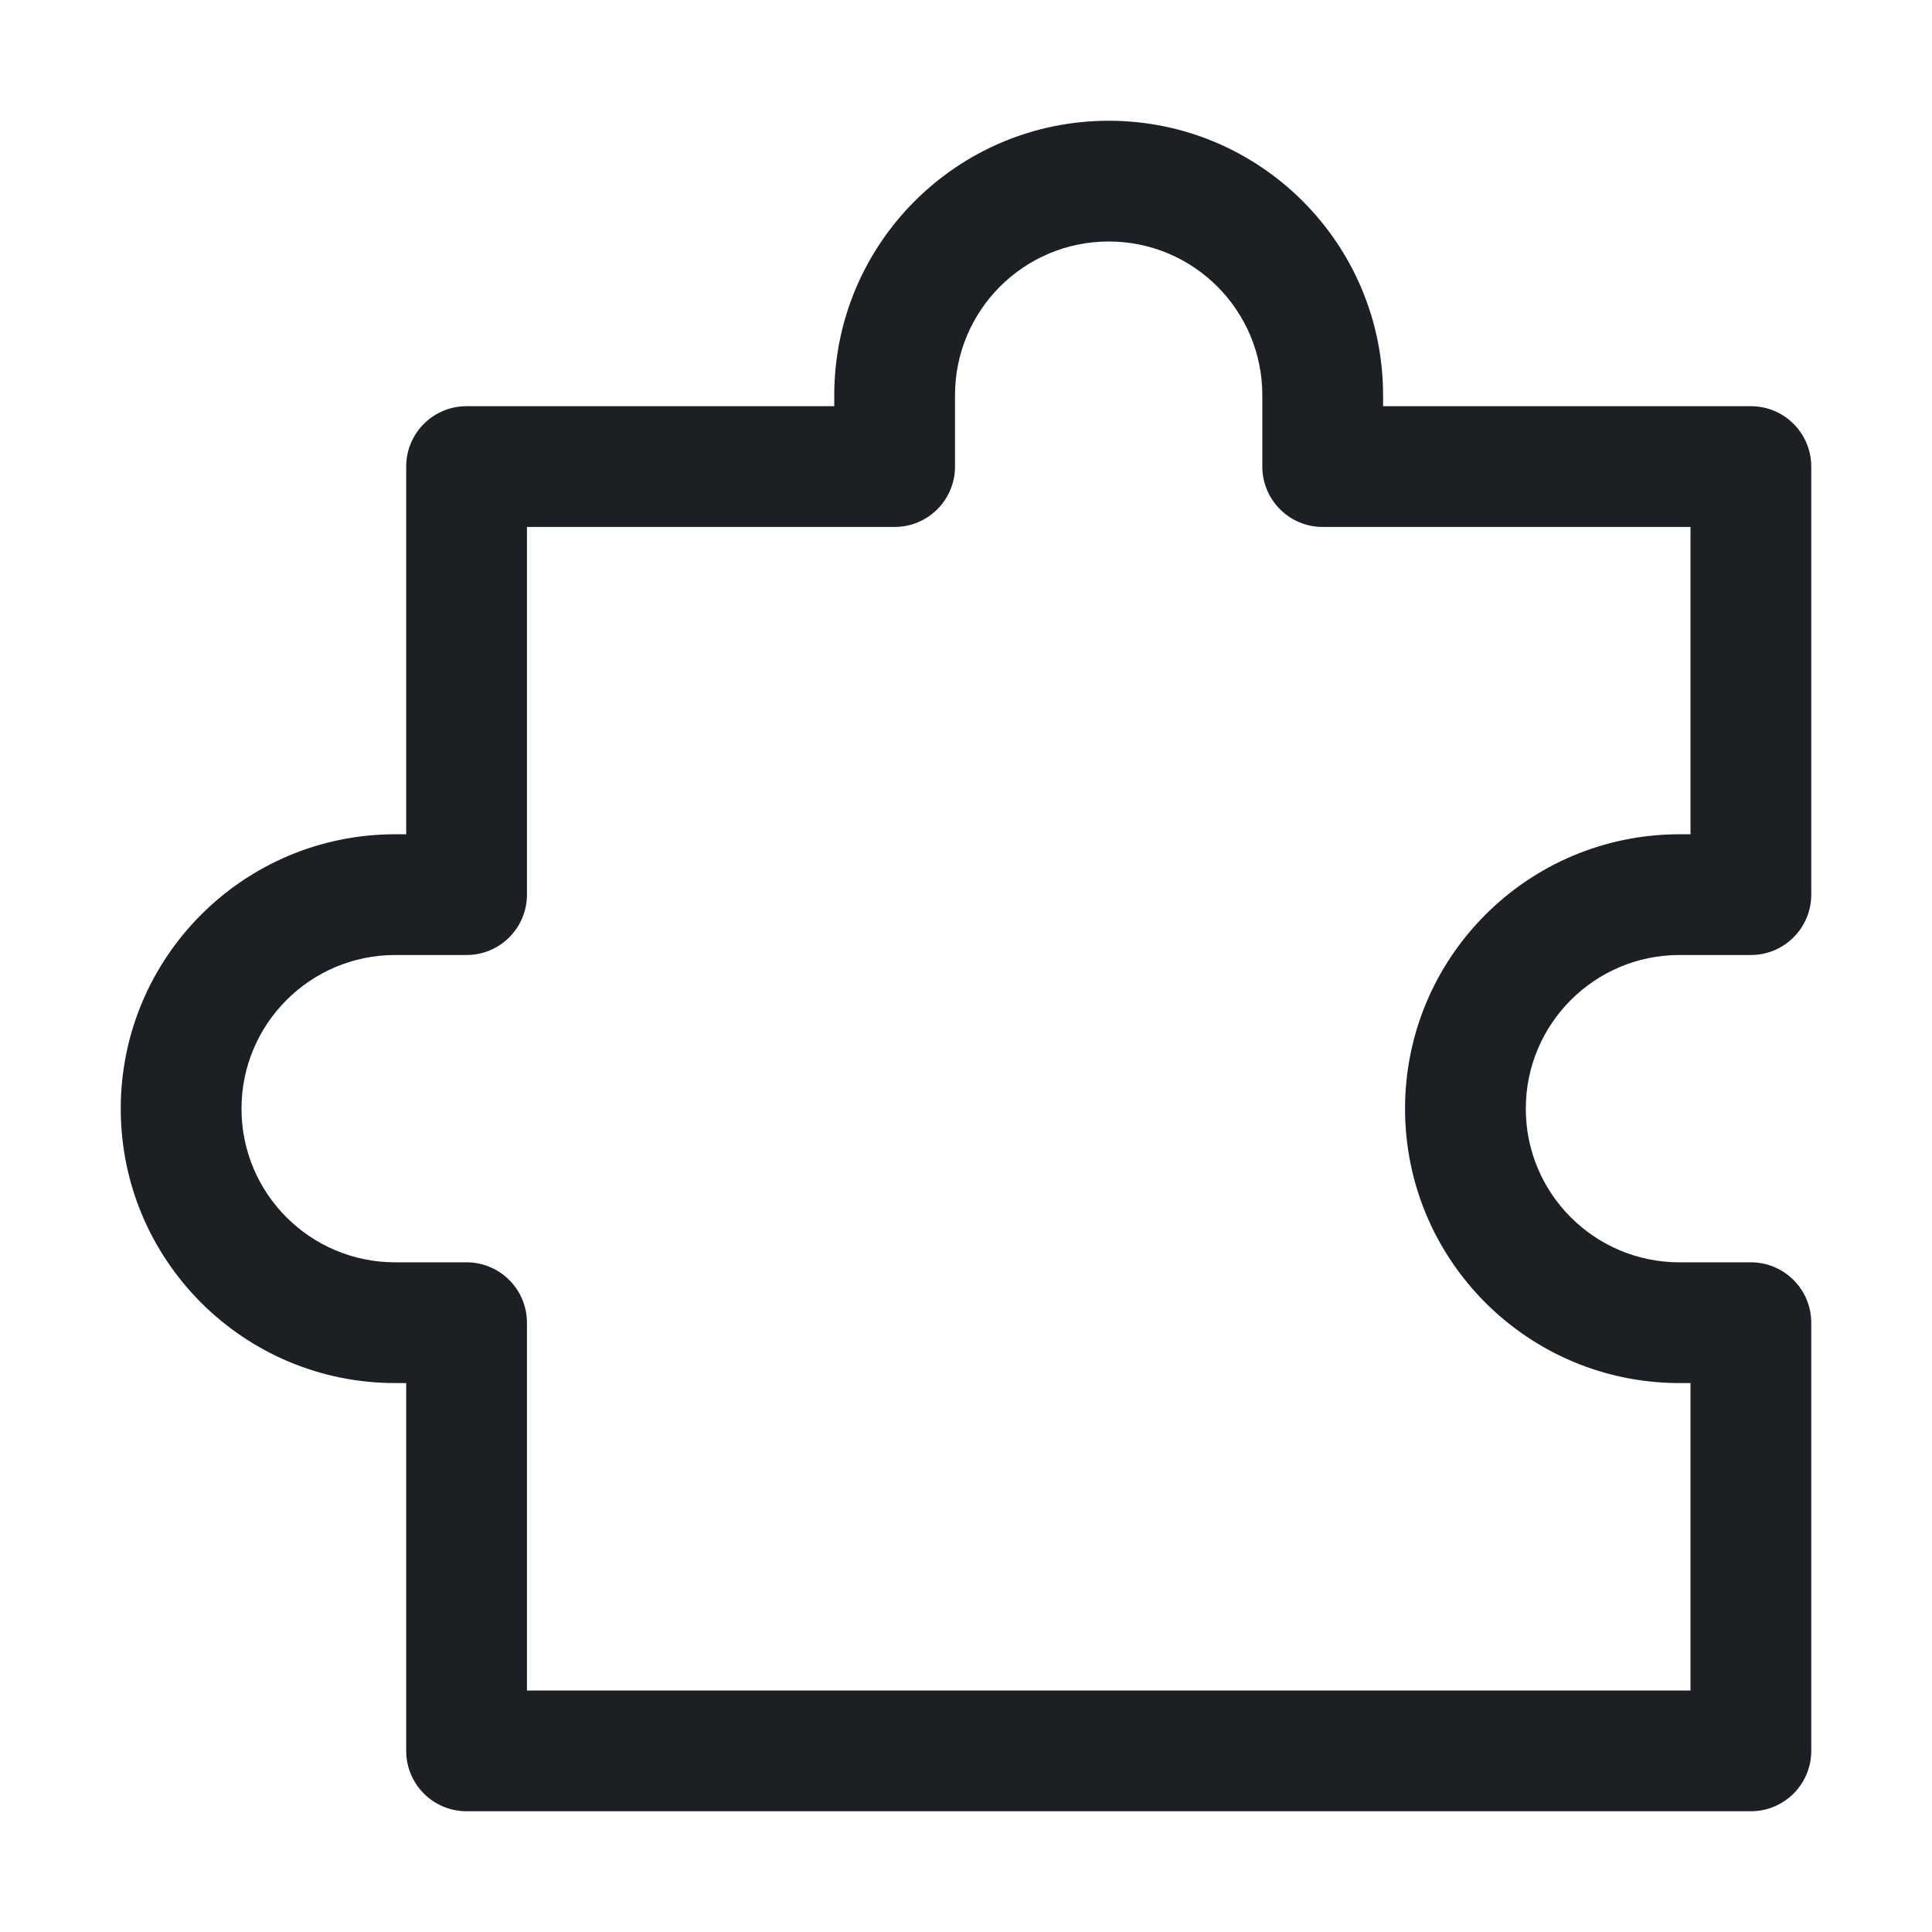
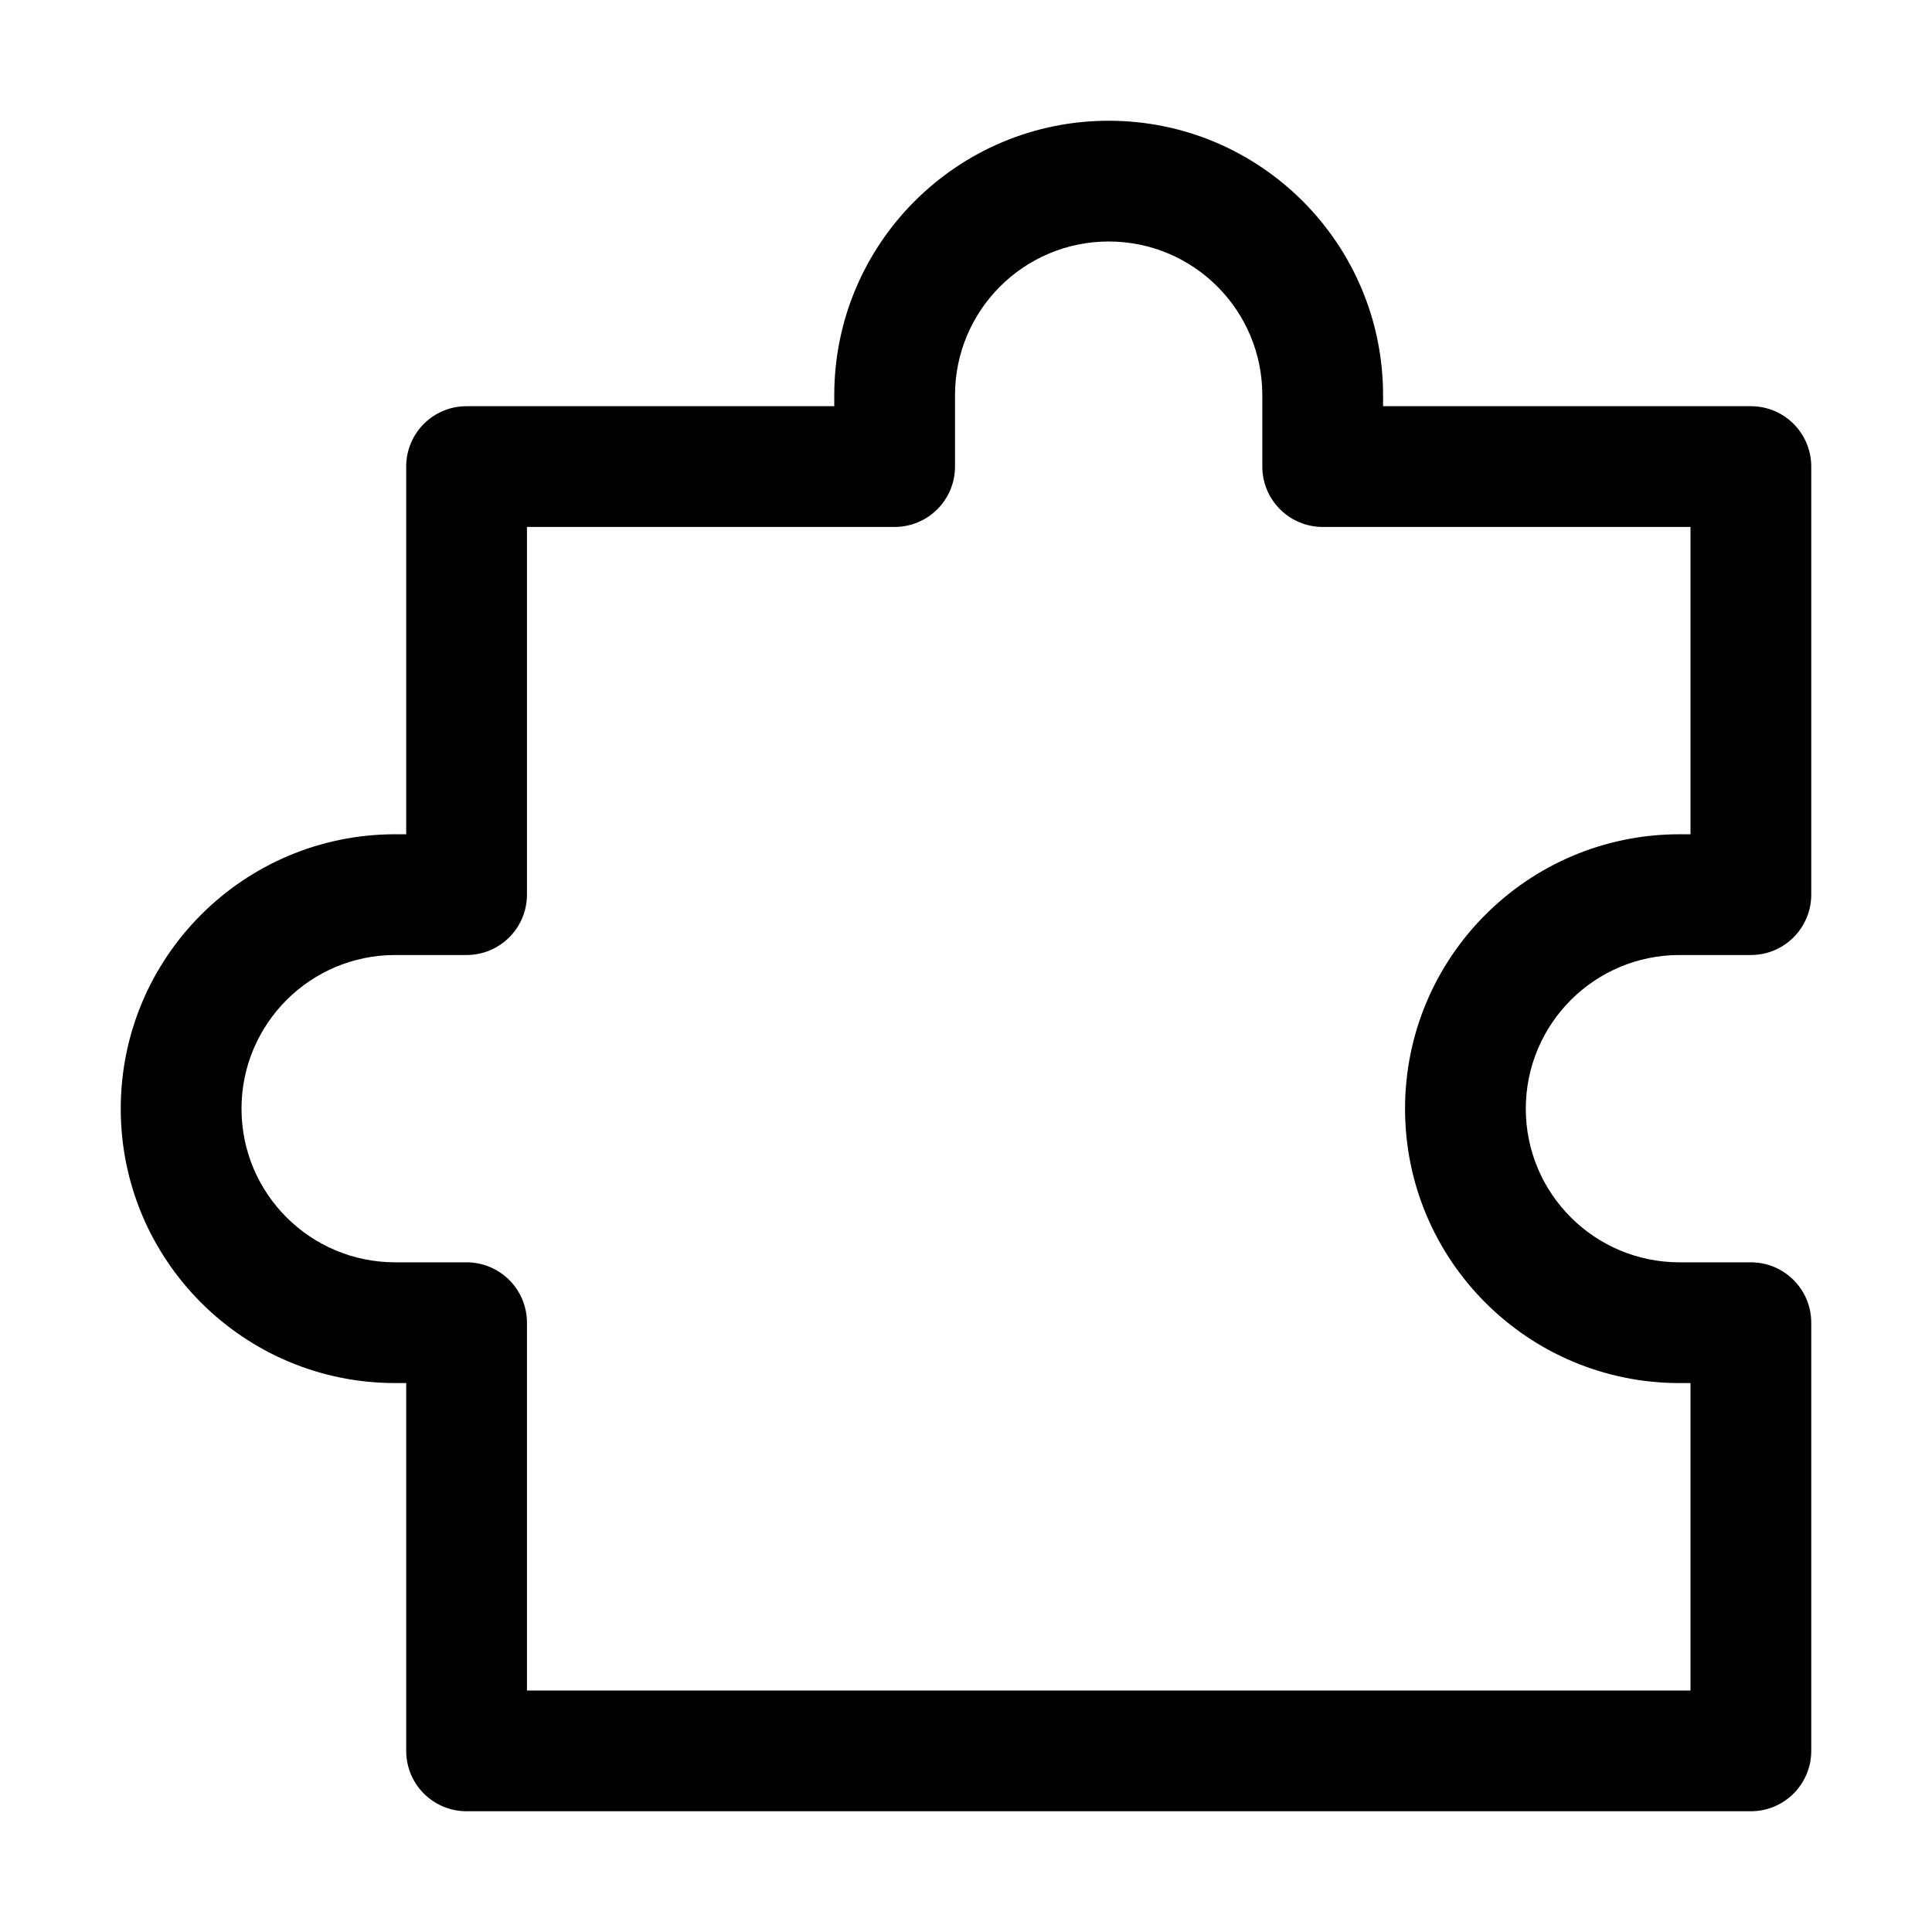
<svg xmlns="http://www.w3.org/2000/svg" width="16" height="16" viewBox="0 0 16 16" fill="none">
-   <path fill-rule="evenodd" clip-rule="evenodd" d="M11.454 3.273C11.454 2.018 10.437 1 9.182 1C7.927 1 6.909 2.018 6.909 3.273V3.364H3.864C3.587 3.364 3.364 3.587 3.364 3.864V6.909H3.273C2.018 6.909 1 7.927 1 9.182C1 10.437 2.018 11.454 3.273 11.454H3.364V14.5C3.364 14.776 3.587 15 3.864 15H14.5C14.776 15 15 14.776 15 14.5V10.954C15 10.678 14.776 10.454 14.5 10.454H13.909C13.206 10.454 12.636 9.885 12.636 9.182C12.636 8.479 13.206 7.909 13.909 7.909H14.5C14.776 7.909 15 7.685 15 7.409V3.864C15 3.587 14.776 3.364 14.5 3.364H11.454V3.273ZM9.182 2C9.885 2 10.454 2.57 10.454 3.273V3.864C10.454 4.14 10.678 4.364 10.954 4.364H14V6.909H13.909C12.654 6.909 11.636 7.927 11.636 9.182C11.636 10.437 12.654 11.454 13.909 11.454H14V14H4.364V10.954C4.364 10.678 4.14 10.454 3.864 10.454H3.273C2.57 10.454 2 9.885 2 9.182C2 8.479 2.57 7.909 3.273 7.909H3.864C4.14 7.909 4.364 7.685 4.364 7.409V4.364H7.409C7.685 4.364 7.909 4.14 7.909 3.864V3.273C7.909 2.57 8.479 2 9.182 2Z" fill="#1C2024" />
+   <path fill-rule="evenodd" clip-rule="evenodd" d="M11.454 3.273C11.454 2.018 10.437 1 9.182 1C7.927 1 6.909 2.018 6.909 3.273V3.364H3.864C3.587 3.364 3.364 3.587 3.364 3.864V6.909H3.273C2.018 6.909 1 7.927 1 9.182C1 10.437 2.018 11.454 3.273 11.454H3.364V14.5C3.364 14.776 3.587 15 3.864 15H14.5C14.776 15 15 14.776 15 14.5V10.954C15 10.678 14.776 10.454 14.5 10.454H13.909C13.206 10.454 12.636 9.885 12.636 9.182C12.636 8.479 13.206 7.909 13.909 7.909H14.5C14.776 7.909 15 7.685 15 7.409V3.864C15 3.587 14.776 3.364 14.5 3.364H11.454V3.273ZM9.182 2C9.885 2 10.454 2.57 10.454 3.273V3.864C10.454 4.14 10.678 4.364 10.954 4.364H14V6.909H13.909C12.654 6.909 11.636 7.927 11.636 9.182C11.636 10.437 12.654 11.454 13.909 11.454H14V14H4.364V10.954C4.364 10.678 4.14 10.454 3.864 10.454H3.273C2.57 10.454 2 9.885 2 9.182C2 8.479 2.57 7.909 3.273 7.909H3.864C4.14 7.909 4.364 7.685 4.364 7.409V4.364H7.409C7.685 4.364 7.909 4.14 7.909 3.864V3.273C7.909 2.57 8.479 2 9.182 2Z" fill="currentColor" />
</svg>
